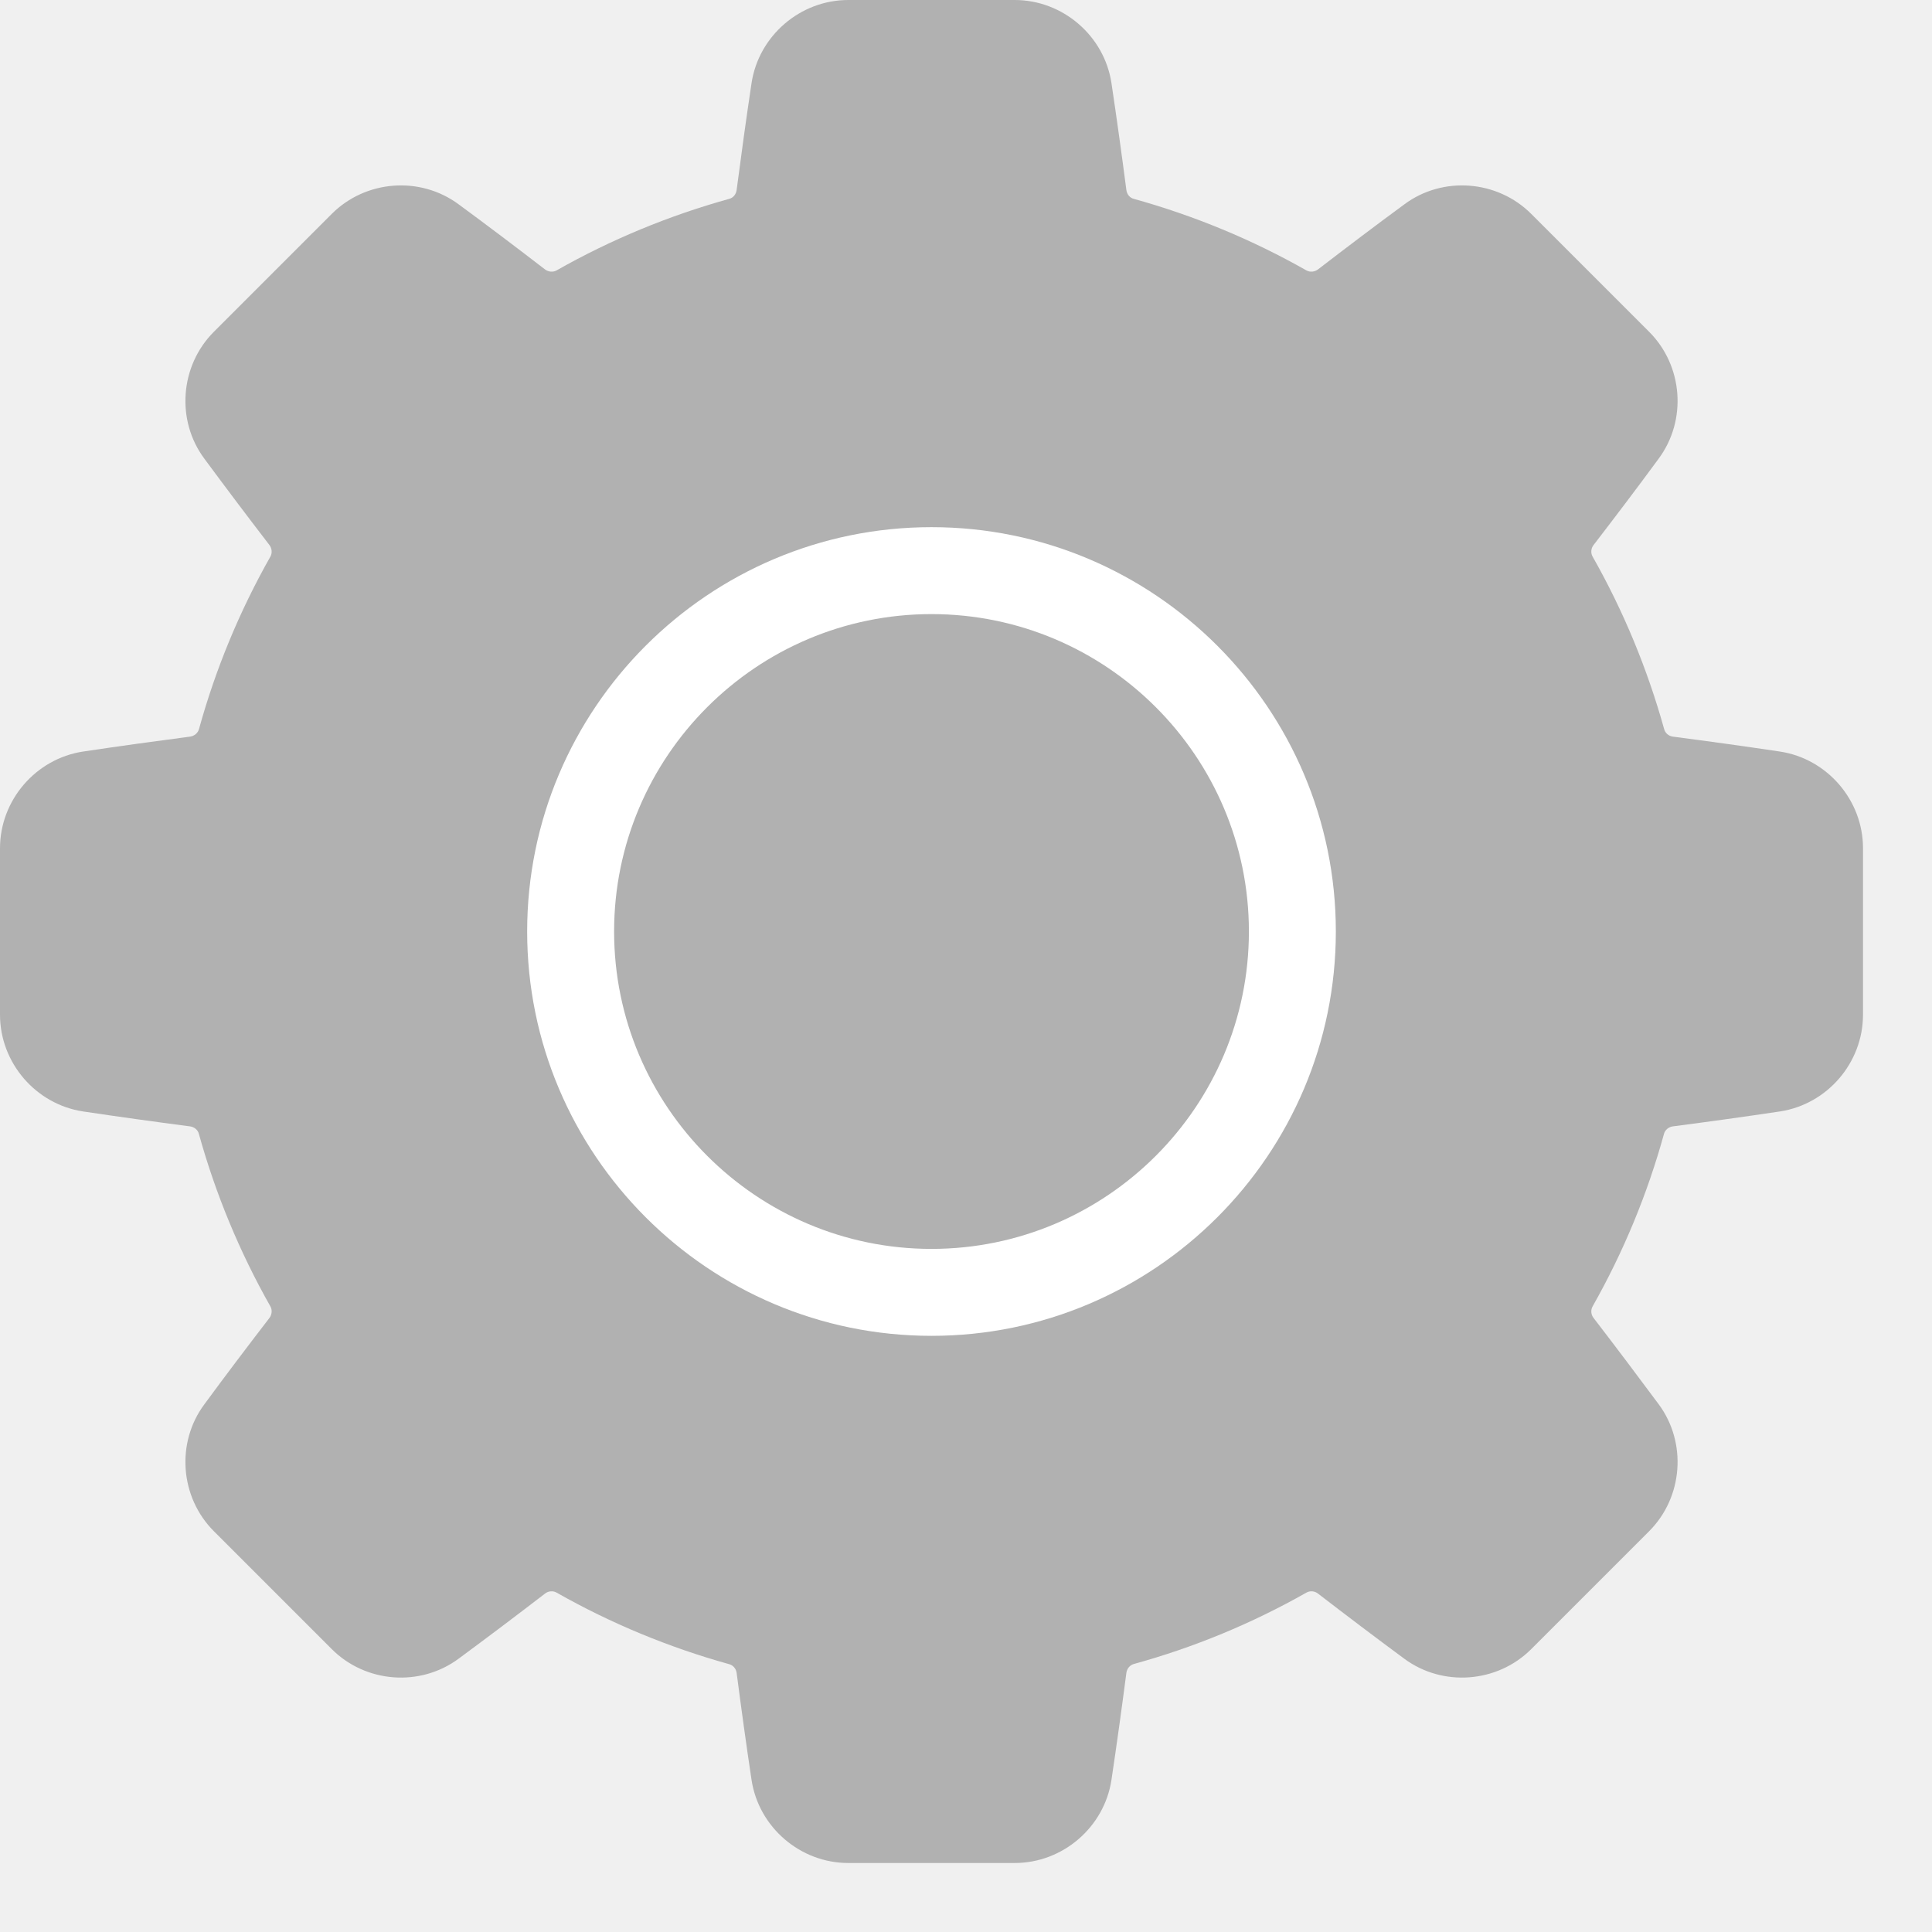
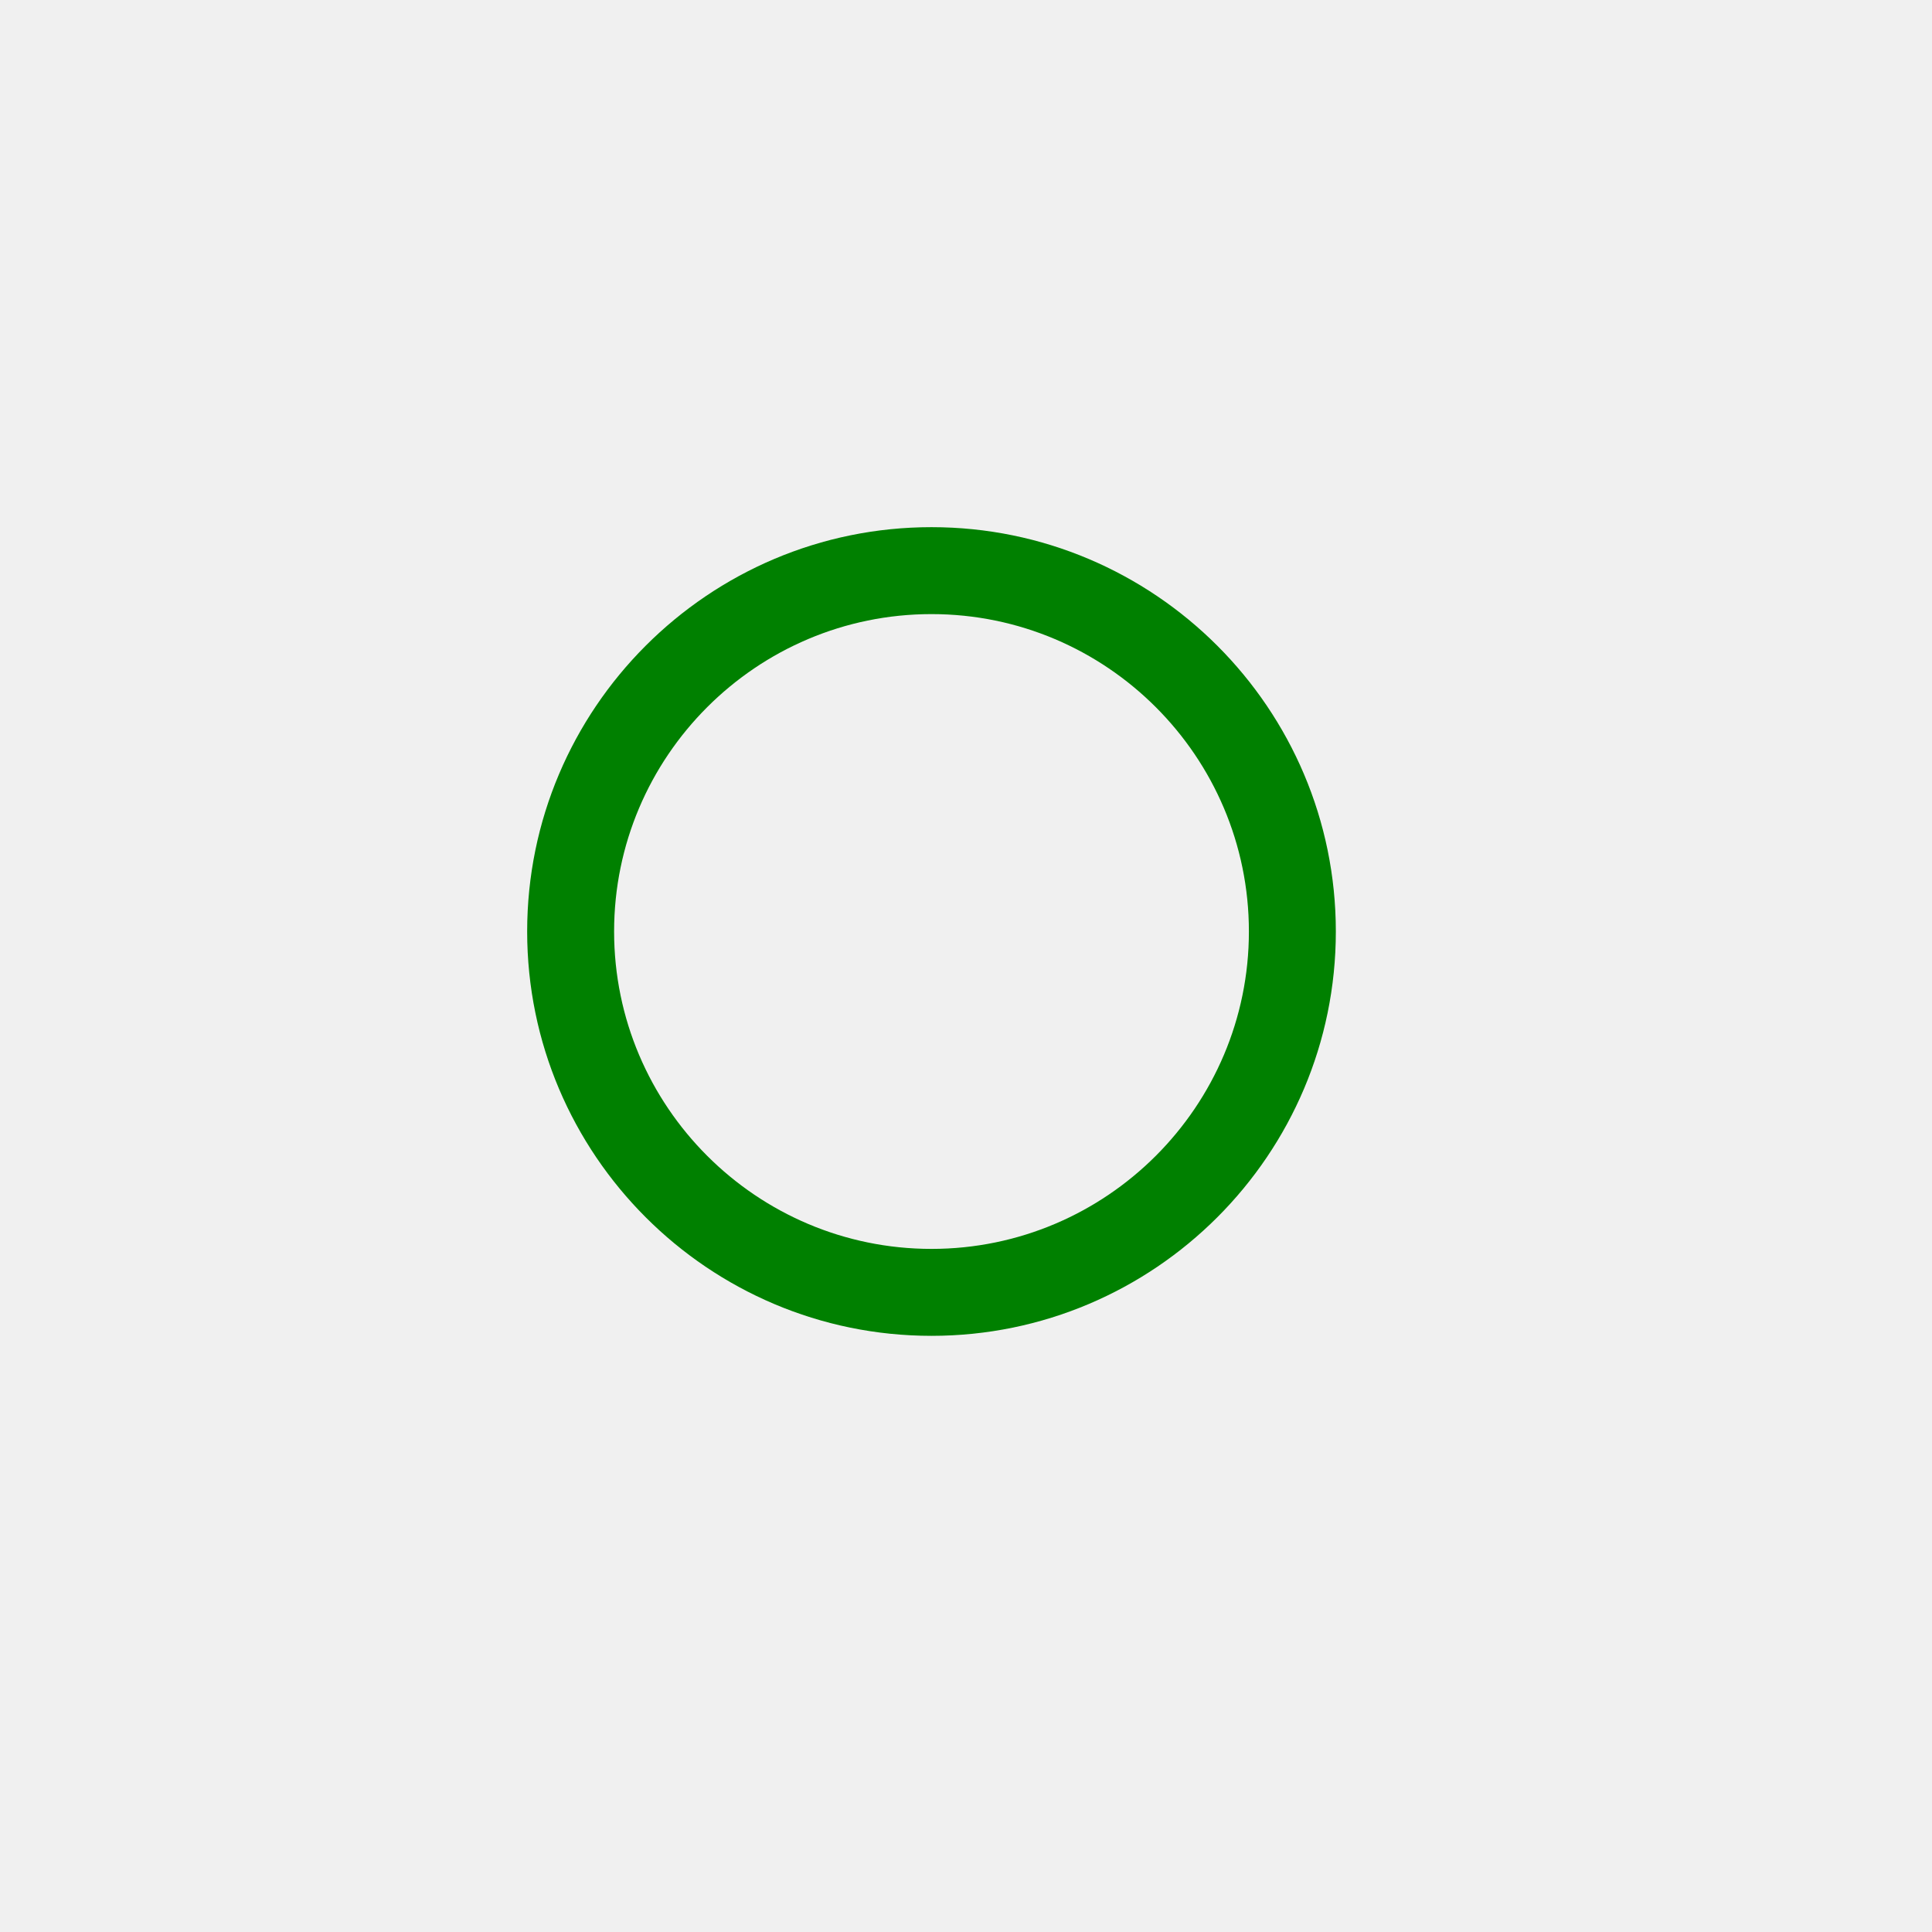
- <svg xmlns="http://www.w3.org/2000/svg" width="14" height="14" viewBox="0 0 14 14" fill="none">
-   <path d="M12.898 5.446C12.644 5.408 12.384 5.372 12.123 5.338C12.092 5.334 12.066 5.312 12.059 5.283C11.938 4.848 11.764 4.427 11.541 4.034C11.526 4.008 11.528 3.974 11.548 3.949C11.708 3.741 11.867 3.531 12.019 3.324C12.226 3.045 12.196 2.65 11.95 2.404L11.096 1.55C10.85 1.304 10.454 1.274 10.176 1.481C9.969 1.633 9.759 1.792 9.551 1.952C9.526 1.971 9.492 1.974 9.466 1.959C9.073 1.736 8.652 1.562 8.216 1.441C8.187 1.434 8.166 1.408 8.162 1.376C8.128 1.116 8.092 0.855 8.054 0.602C8.002 0.259 7.701 0 7.353 0H6.147C5.799 0 5.498 0.259 5.446 0.602C5.408 0.855 5.372 1.116 5.338 1.376C5.334 1.408 5.313 1.434 5.284 1.441C4.848 1.562 4.427 1.736 4.034 1.959C4.008 1.974 3.974 1.971 3.949 1.952C3.741 1.792 3.531 1.633 3.324 1.481C3.045 1.274 2.65 1.304 2.404 1.55L1.55 2.404C1.304 2.65 1.274 3.046 1.481 3.324C1.634 3.531 1.792 3.741 1.952 3.949C1.971 3.974 1.974 4.008 1.959 4.034C1.736 4.428 1.562 4.848 1.442 5.283C1.434 5.312 1.408 5.334 1.376 5.338C1.116 5.372 0.856 5.408 0.602 5.446C0.259 5.498 0 5.799 0 6.147V7.353C0 7.701 0.259 8.002 0.602 8.054C0.856 8.092 1.116 8.128 1.376 8.162C1.408 8.166 1.434 8.188 1.441 8.216C1.562 8.652 1.736 9.072 1.959 9.466C1.974 9.492 1.971 9.526 1.952 9.551C1.792 9.759 1.633 9.969 1.481 10.176C1.274 10.454 1.304 10.85 1.55 11.096L2.404 11.95C2.65 12.196 3.045 12.226 3.324 12.019C3.53 11.867 3.741 11.708 3.949 11.548C3.974 11.528 4.008 11.526 4.034 11.541C4.427 11.764 4.848 11.938 5.283 12.059C5.312 12.066 5.334 12.092 5.338 12.123C5.372 12.384 5.408 12.645 5.446 12.898C5.498 13.241 5.799 13.5 6.147 13.5H7.353C7.701 13.5 8.002 13.241 8.054 12.898C8.092 12.644 8.128 12.384 8.162 12.123C8.166 12.092 8.187 12.066 8.216 12.058C8.652 11.938 9.073 11.764 9.466 11.541C9.492 11.526 9.526 11.528 9.551 11.548C9.759 11.708 9.969 11.867 10.175 12.019C10.454 12.226 10.85 12.196 11.096 11.95L11.95 11.096C12.196 10.85 12.226 10.454 12.019 10.175C11.866 9.969 11.708 9.759 11.548 9.551C11.528 9.526 11.526 9.492 11.541 9.466C11.764 9.072 11.938 8.652 12.058 8.216C12.066 8.187 12.092 8.166 12.123 8.162C12.384 8.128 12.644 8.092 12.898 8.054C13.241 8.002 13.5 7.701 13.5 7.353V6.146C13.5 5.799 13.241 5.498 12.898 5.446Z" fill="#B1B1B1" />
-   <path fill-rule="evenodd" clip-rule="evenodd" d="M3.82 6.75C3.82 5.134 5.134 3.82 6.75 3.82C8.366 3.82 9.68 5.134 9.68 6.75C9.68 8.366 8.366 9.68 6.75 9.68C5.134 9.68 3.82 8.366 3.82 6.75ZM4.45 6.75C4.45 8.018 5.482 9.05 6.75 9.05C8.018 9.05 9.05 8.018 9.05 6.75C9.05 5.482 8.018 4.45 6.75 4.45C5.482 4.45 4.45 5.482 4.45 6.75Z" fill="white" />
+ <svg xmlns="http://www.w3.org/2000/svg" width="14px" height="14px" viewBox="0 0 14 14" version="1.1">
+   <g id="Page-1" stroke="none" stroke-width="1" fill="none" fill-rule="evenodd">
+     <g id="7.2-Мои-файлы-(вид-линии)" transform="translate(-1237, -259)" fill-rule="nonzero">
+       <g id="Group-2" transform="translate(1136, 259)">
+         <g id="settings-(1)" transform="translate(101, 0)">
+           <path d="M12.898,5.446 C12.644,5.408 12.384,5.372 12.124,5.338 C12.092,5.334 12.066,5.312 12.058,5.283 C11.938,4.848 11.764,4.427 11.541,4.034 C11.526,4.008 11.529,3.974 11.548,3.949 C11.708,3.741 11.866,3.531 12.019,3.324 C12.226,3.045 12.196,2.65 11.95,2.404 L11.096,1.55 C10.85,1.304 10.455,1.274 10.176,1.481 C9.969,1.633 9.759,1.792 9.551,1.952 C9.526,1.971 9.492,1.974 9.466,1.959 C9.073,1.736 8.652,1.562 8.216,1.441 C8.187,1.434 8.166,1.408 8.162,1.376 C8.128,1.116 8.092,0.855 8.054,0.602 C8.002,0.259 7.701,0 7.353,0 L6.147,0 C5.799,0 5.498,0.259 5.446,0.602 C5.408,0.855 5.372,1.116 5.338,1.376 C5.334,1.408 5.313,1.434 5.284,1.441 C4.848,1.562 4.427,1.736 4.034,1.959 C4.008,1.974 3.974,1.971 3.949,1.952 C3.741,1.792 3.531,1.633 3.324,1.481 C3.045,1.274 2.65,1.304 2.404,1.55 L1.55,2.404 C1.304,2.65 1.274,3.046 1.481,3.324 C1.634,3.531 1.792,3.741 1.952,3.949 C1.971,3.974 1.974,4.008 1.959,4.034 C1.736,4.427 1.562,4.848 1.442,5.283 C1.434,5.312 1.408,5.334 1.376,5.338 C1.116,5.372 0.856,5.408 0.602,5.446 C0.259,5.498 0,5.799 0,6.147 L0,7.353 C0,7.701 0.259,8.002 0.602,8.054 C0.856,8.092 1.116,8.128 1.376,8.162 C1.408,8.166 1.434,8.188 1.441,8.216 C1.562,8.652 1.736,9.073 1.959,9.466 C1.974,9.492 1.971,9.526 1.952,9.551 C1.792,9.759 1.633,9.969 1.481,10.176 C1.274,10.455 1.304,10.85 1.55,11.096 L2.404,11.95 C2.65,12.196 3.045,12.226 3.324,12.019 C3.53,11.867 3.741,11.708 3.949,11.548 C3.974,11.529 4.008,11.526 4.034,11.541 C4.427,11.764 4.848,11.938 5.283,12.058 C5.312,12.066 5.334,12.092 5.338,12.124 C5.372,12.384 5.408,12.645 5.446,12.898 C5.498,13.241 5.799,13.5 6.147,13.5 L7.353,13.5 C7.701,13.5 8.002,13.241 8.054,12.898 C8.092,12.644 8.128,12.384 8.162,12.123 C8.166,12.092 8.187,12.066 8.216,12.058 C8.652,11.938 9.073,11.764 9.466,11.541 C9.492,11.526 9.526,11.528 9.551,11.548 C9.759,11.708 9.969,11.867 10.176,12.019 C10.454,12.225 10.85,12.196 11.096,11.95 L11.95,11.096 C12.196,10.85 12.226,10.454 12.019,10.175 C11.866,9.969 11.708,9.759 11.548,9.551 C11.528,9.526 11.526,9.492 11.541,9.466 C11.764,9.072 11.938,8.652 12.058,8.216 C12.066,8.187 12.092,8.166 12.124,8.162 C12.384,8.128 12.644,8.092 12.898,8.054 C13.241,8.002 13.5,7.701 13.5,7.353 L13.5,6.146 C13.5,5.799 13.241,5.498 12.898,5.446 Z" id="Shape" />
+           <path d="M6.75,3.82 C5.134,3.82 3.82,5.134 3.82,6.75 C3.82,8.366 5.134,9.68 6.75,9.68 C8.366,9.68 9.68,8.366 9.68,6.75 C9.68,5.134 8.366,3.82 6.75,3.82 Z M6.75,9.05 C5.482,9.05 4.45,8.018 4.45,6.75 C4.45,5.482 5.482,4.45 6.75,4.45 C8.018,4.45 9.05,5.482 9.05,6.75 C9.05,8.018 8.018,9.05 6.75,9.05 Z" id="Shape" fill="green" />
+         </g>
+       </g>
+     </g>
+   </g>
</svg>
